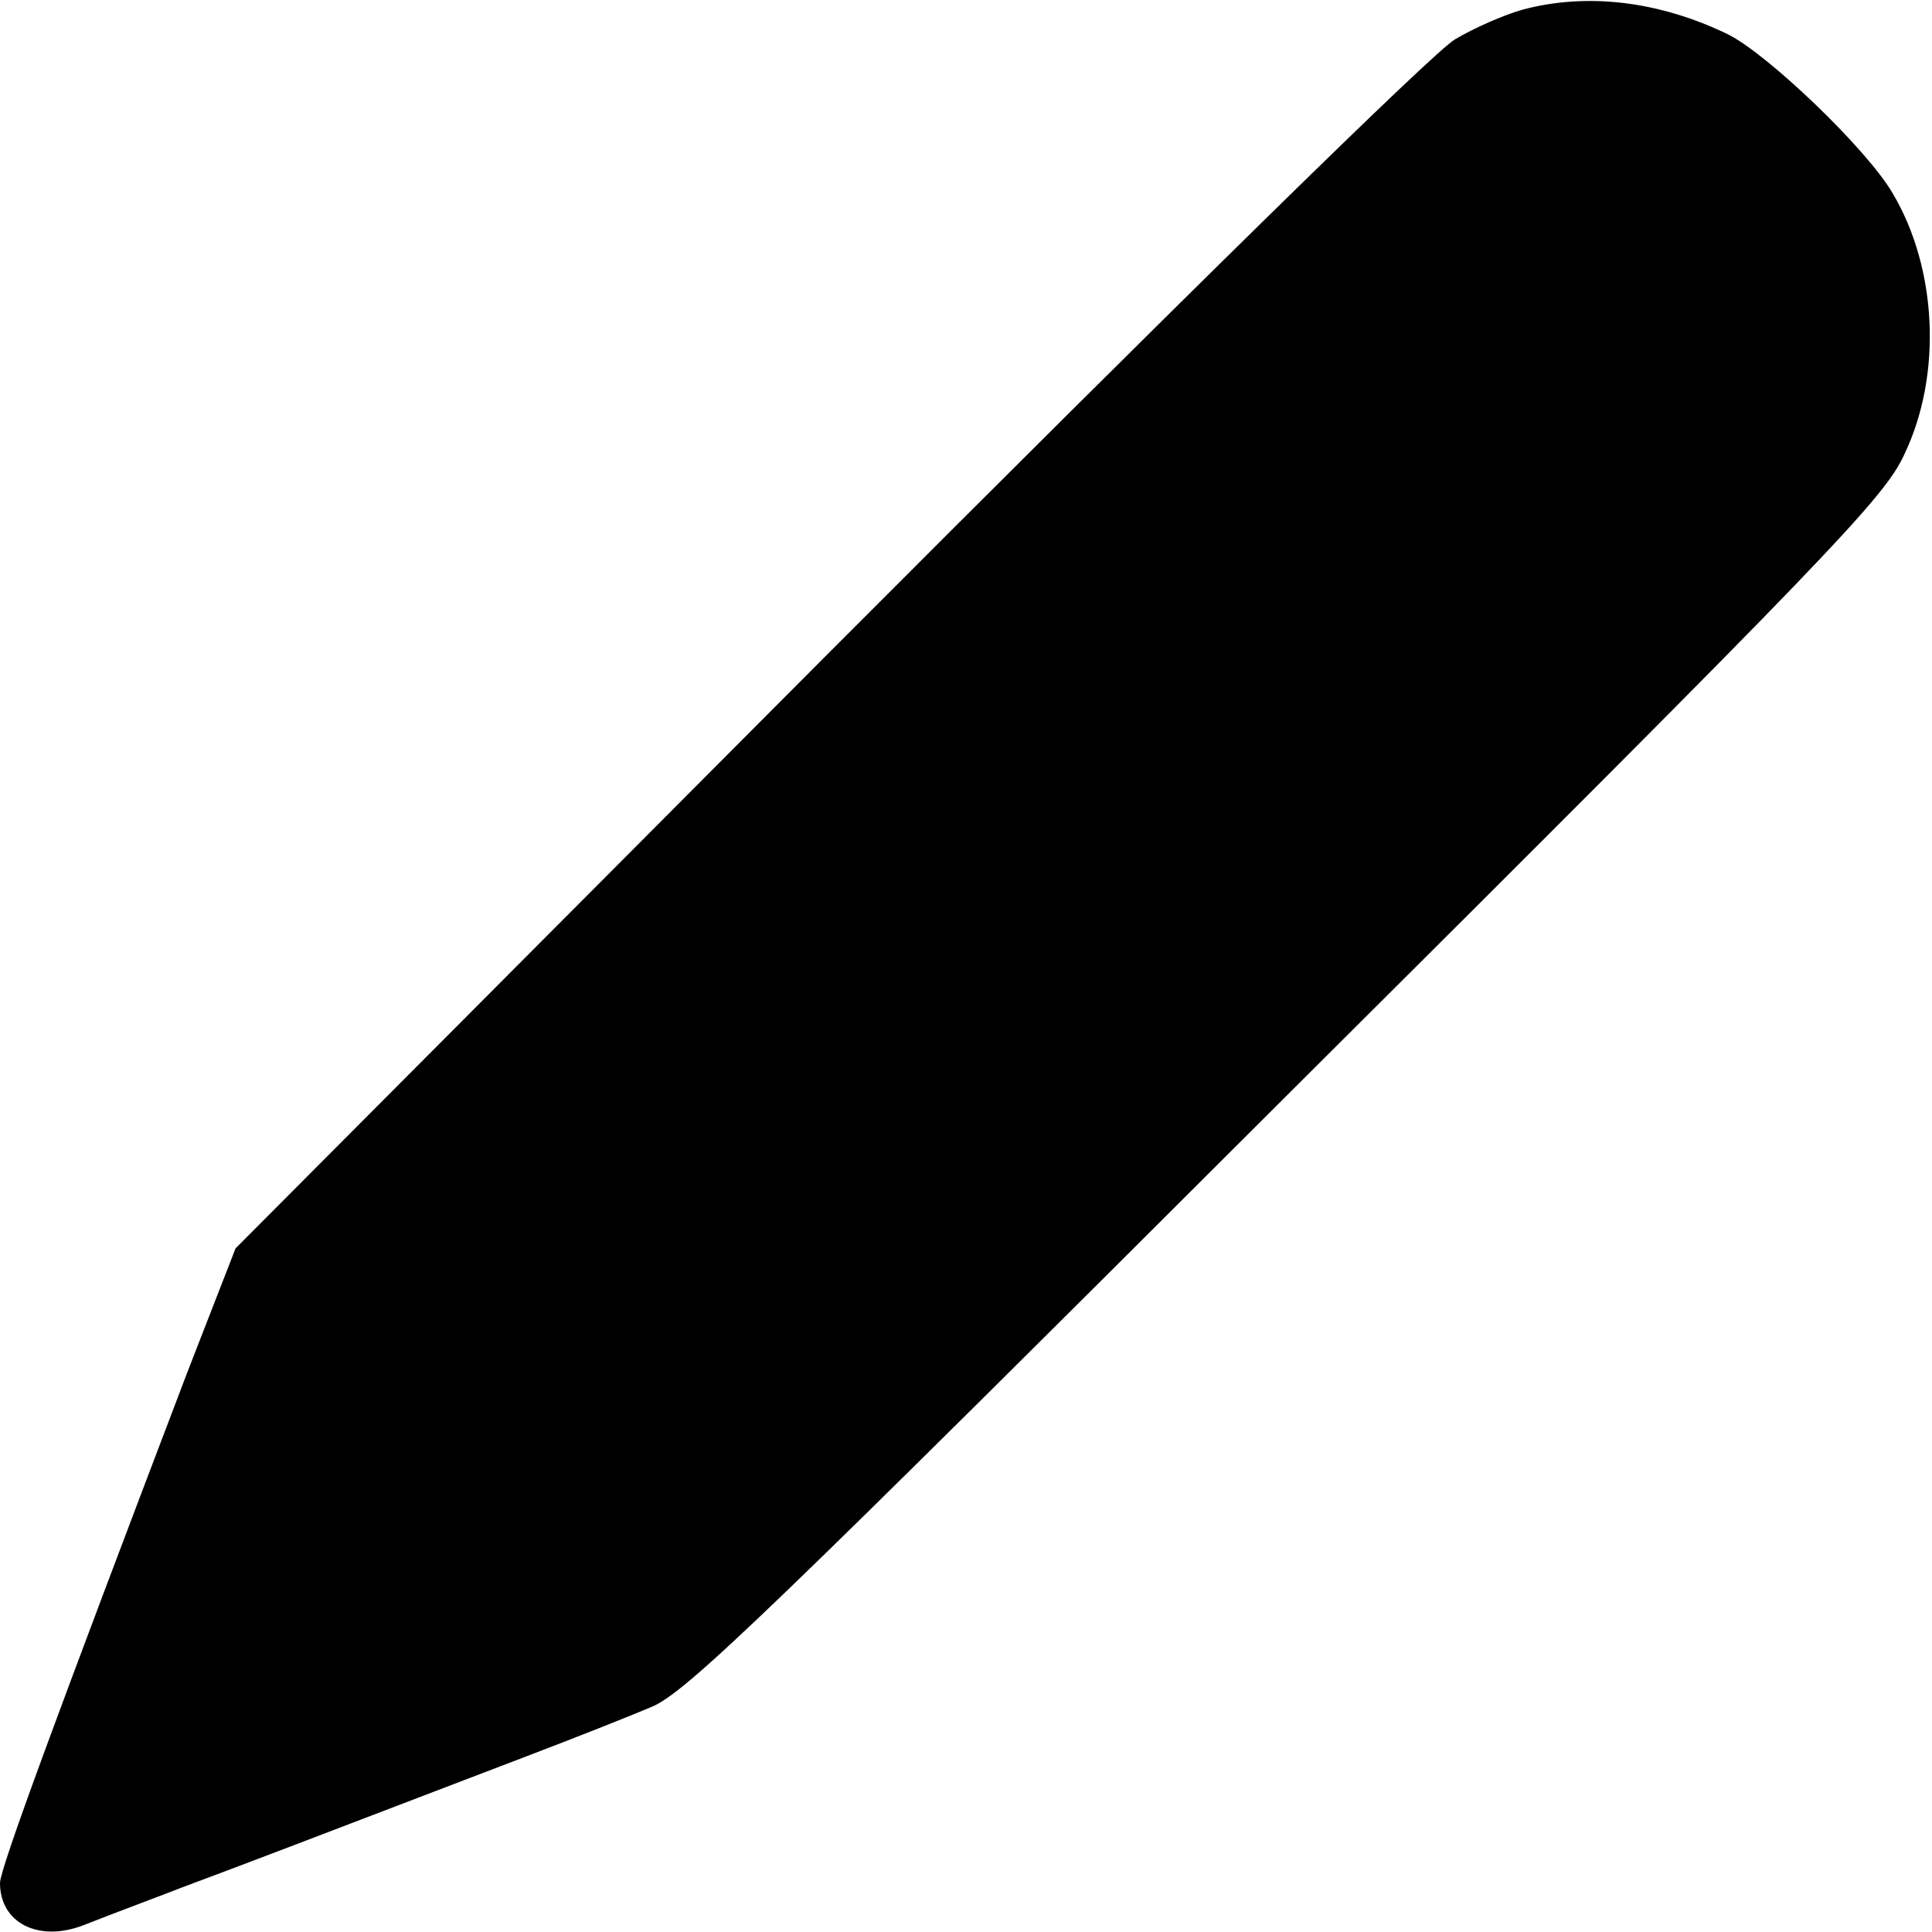
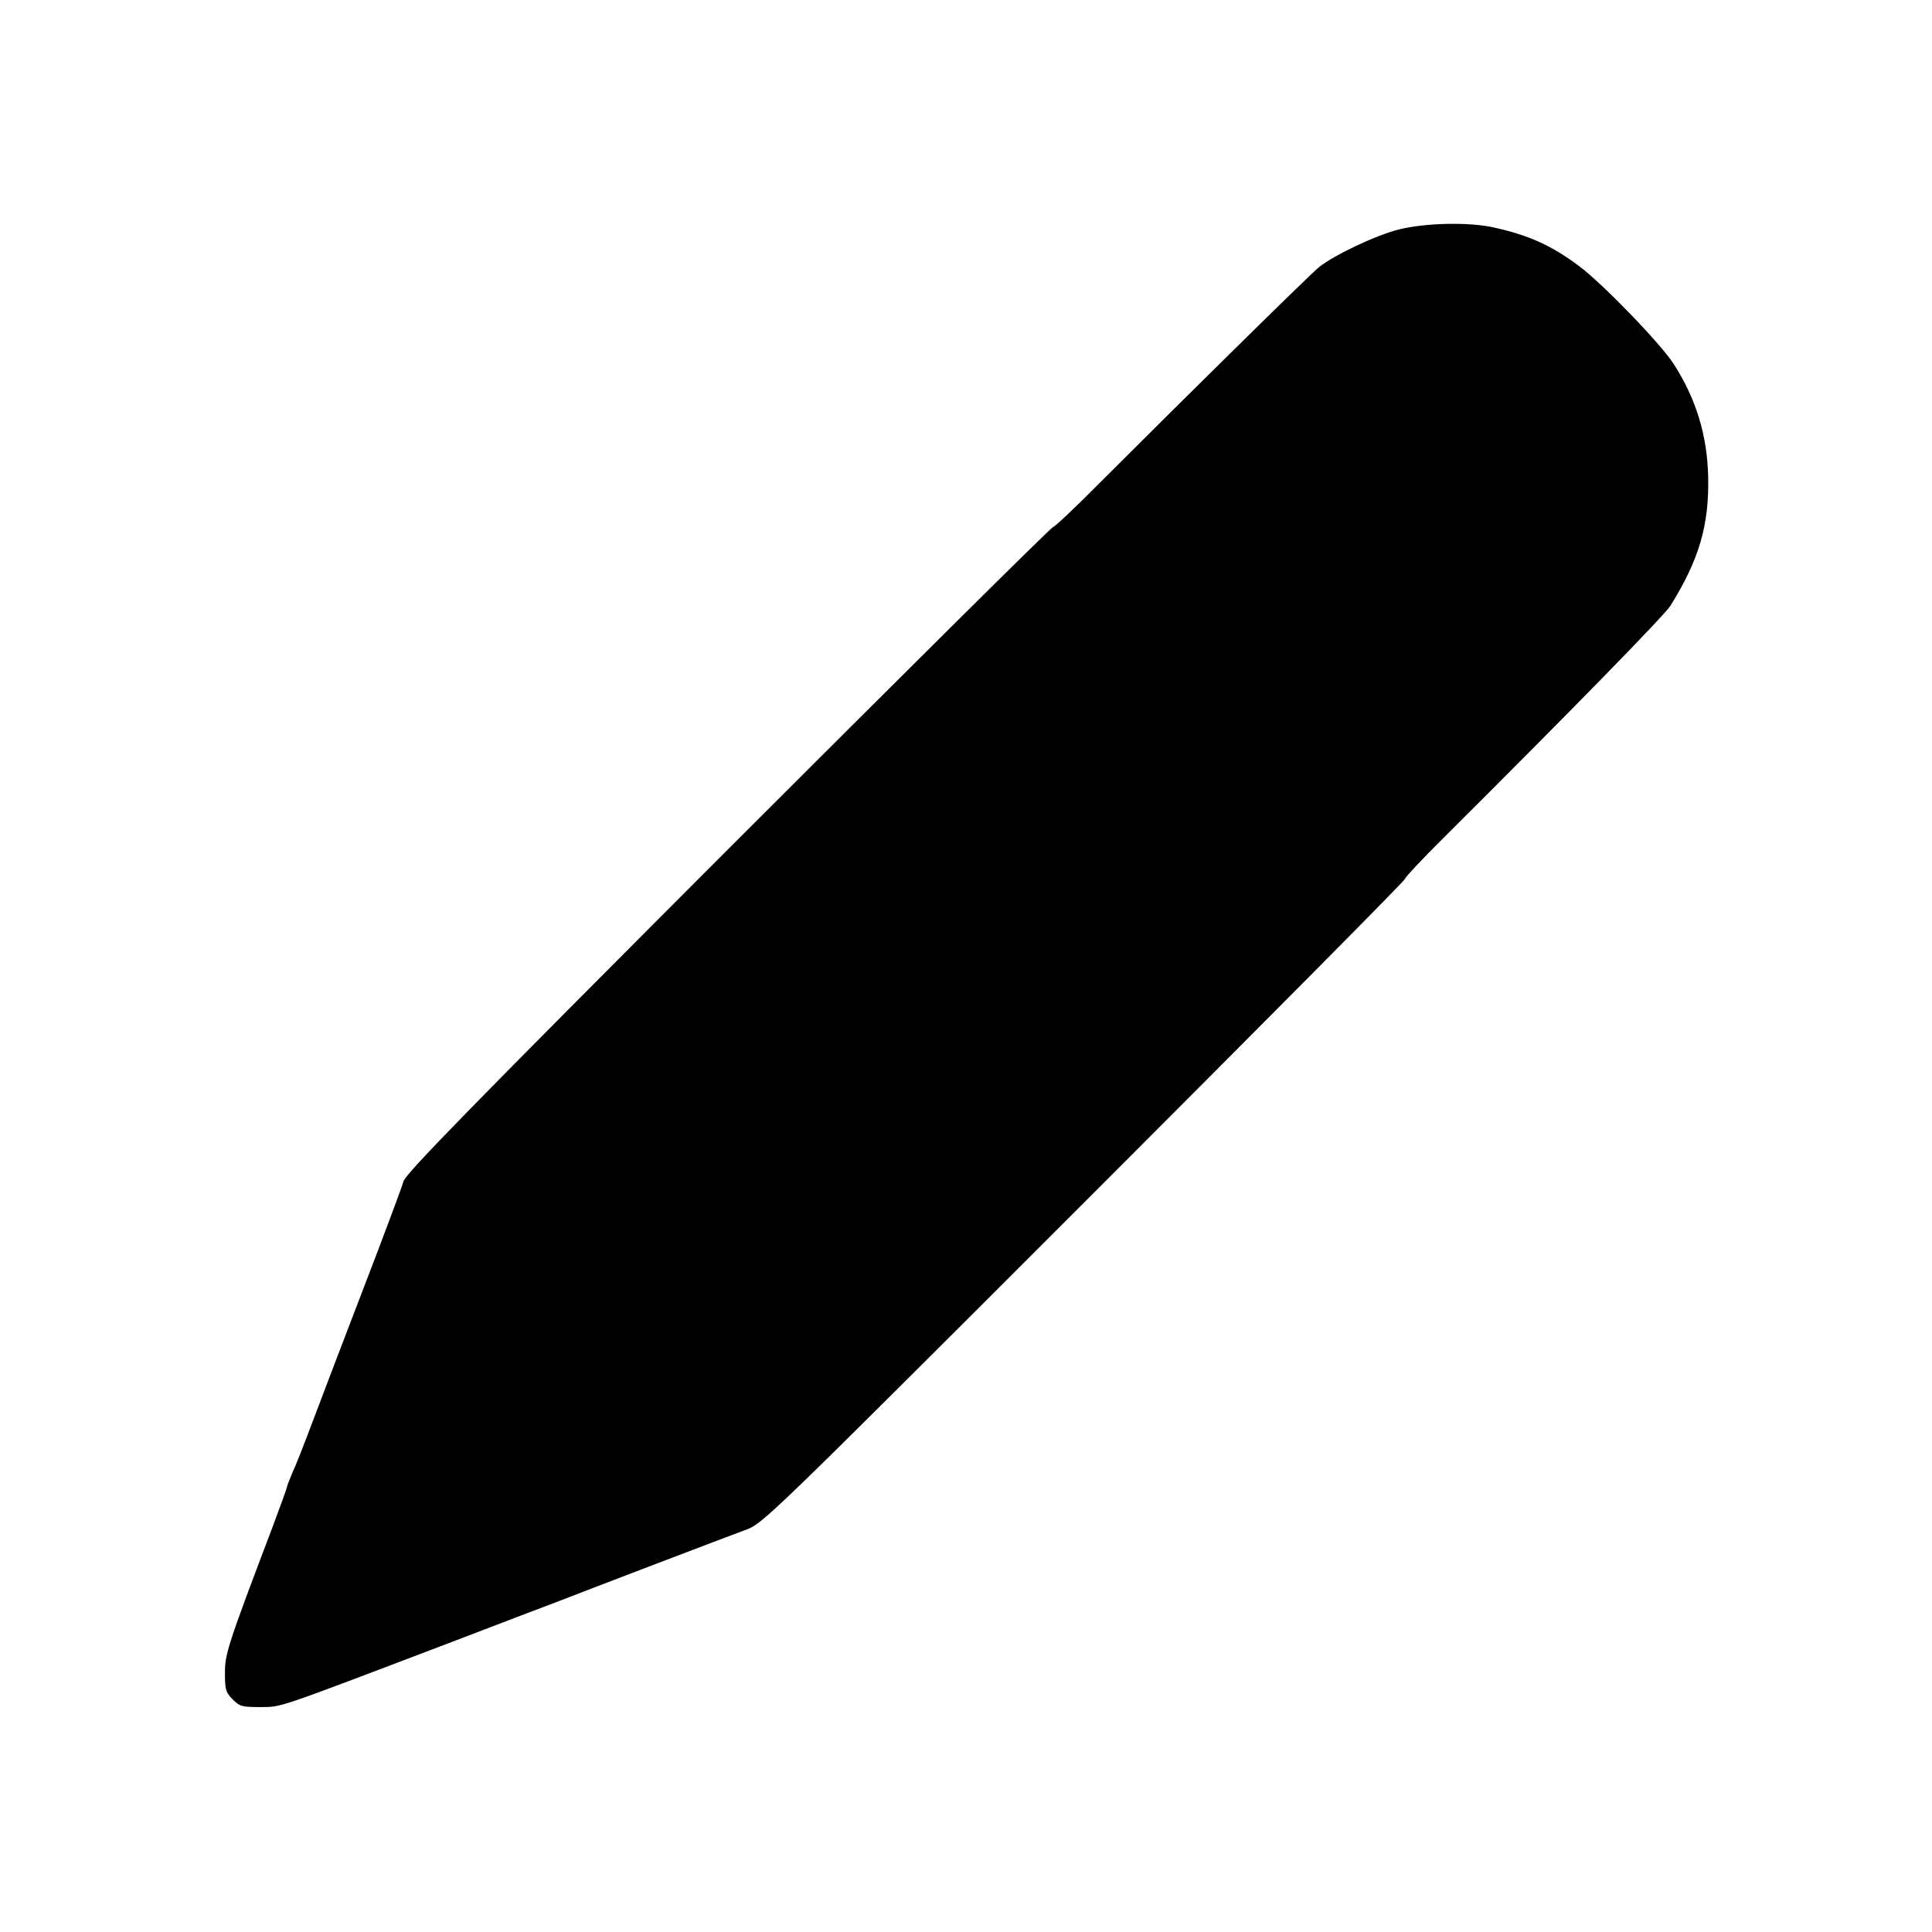
- <svg xmlns="http://www.w3.org/2000/svg" version="1.0" width="260pt" height="260pt" viewBox="0 0 260 260" preserveAspectRatio="xMidYMid meet">
-   <g transform="translate(0,260) scale(0.1,-0.1)" fill="#000000" stroke="none">
-     <path d="M2049 2587 c-25 -7 -66 -25 -91 -40 -27 -15 -368 -350 -843 -826 l-798 -801 -65 -167 c-174 -457 -252 -668 -252 -687 0 -54 52 -80 112 -57 43 17 113 43 133 51 78 29 154 58 465 177 63 24 139 54 167 66 46 19 156 125 854 822 739 736 805 805 832 864 51 107 44 250 -16 351 -35 60 -169 188 -222 214 -93 45 -190 56 -276 33z" />
+ <svg xmlns="http://www.w3.org/2000/svg" version="1.0" width="700pt" height="700pt" viewBox="0 0 700 700" preserveAspectRatio="xMidYMid meet">
+   <g transform="translate(0,700) scale(0.1,-0.1)" fill="#000000" stroke="none">
+     <path d="M5070 6169 c-82 -20 -234 -92 -290 -136 -32 -26 -448 -435 -803 -790 -83 -84 -157 -153 -162 -153 -6 0 -535 -525 -1177 -1167 -929 -930 -1168 -1175 -1176 -1203 -5 -19 -69 -190 -142 -380 -73 -190 -157 -410 -187 -490 -30 -80 -63 -164 -74 -187 -10 -24 -19 -46 -19 -50 0 -3 -24 -70 -53 -147 -162 -427 -172 -458 -172 -528 0 -60 3 -70 28 -95 25 -26 34 -28 100 -28 79 1 40 -13 697 237 173 66 342 131 375 143 131 51 624 239 684 261 64 23 67 25 1228 1186 640 640 1163 1167 1163 1173 0 5 64 74 143 152 464 462 797 803 819 838 104 166 141 293 137 467 -3 150 -44 283 -124 408 -47 74 -260 294 -345 357 -98 73 -179 110 -304 138 -89 21 -248 18 -346 -6z" />
  </g>
</svg>
